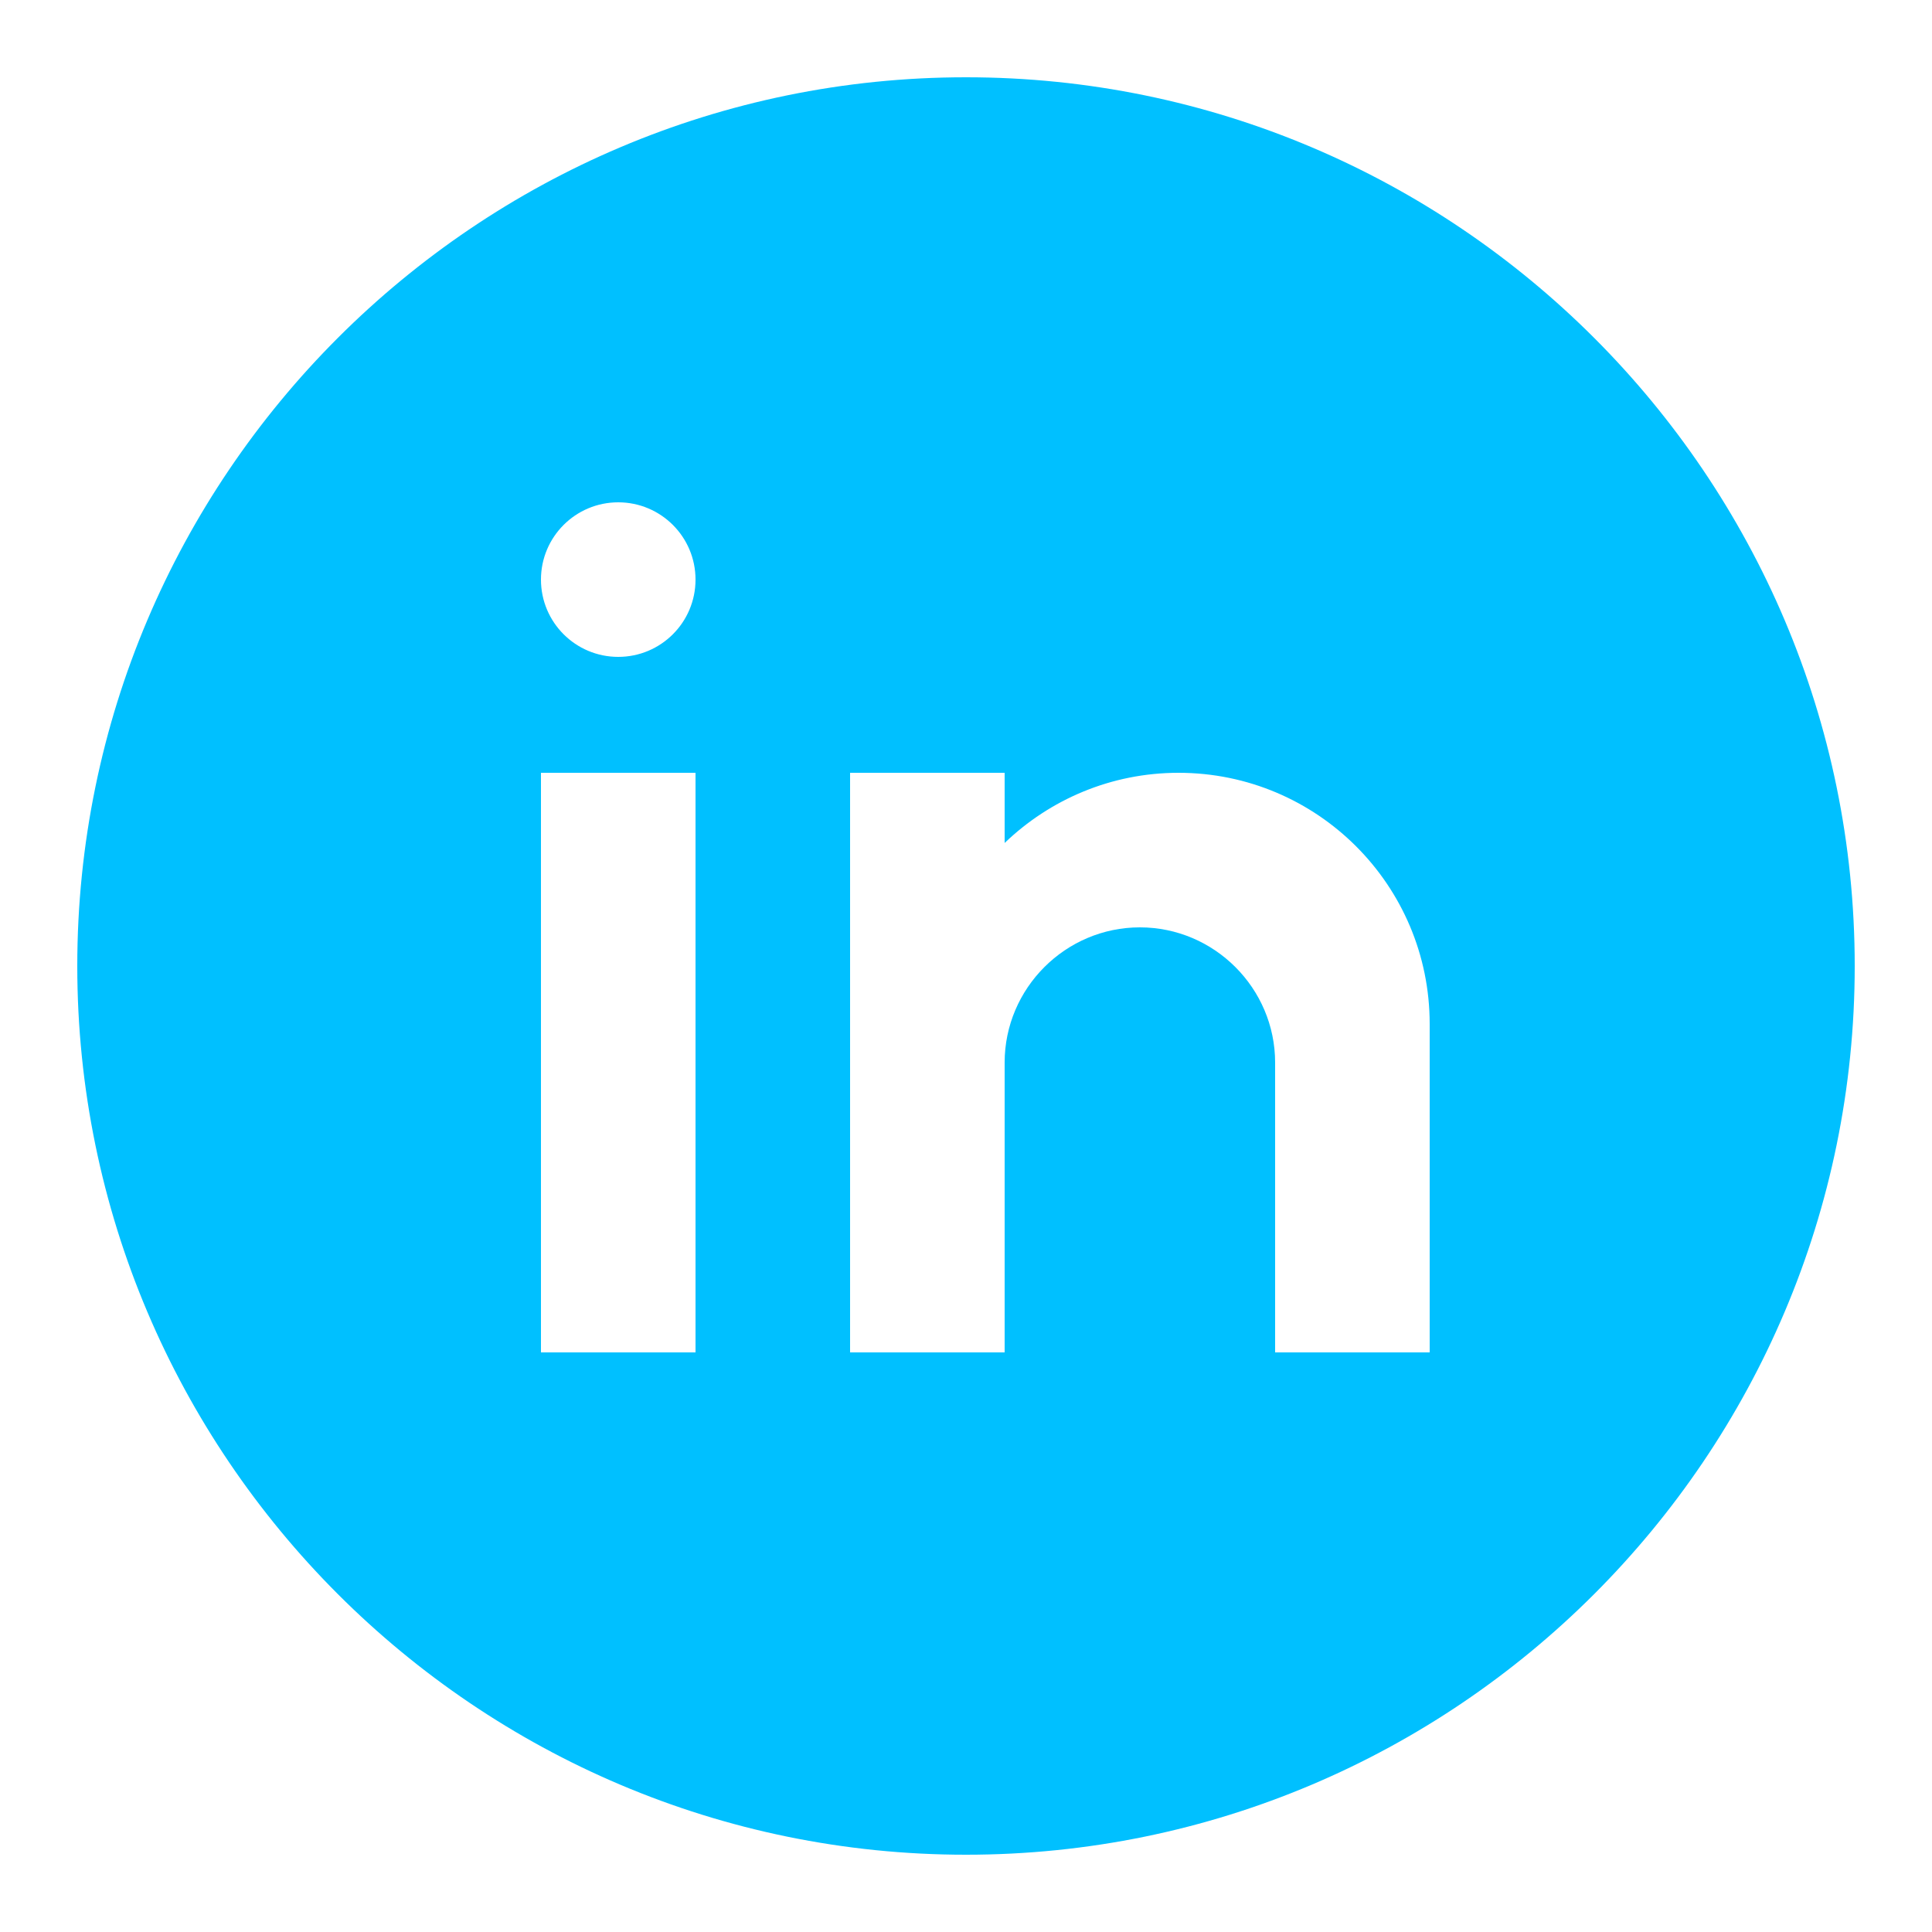
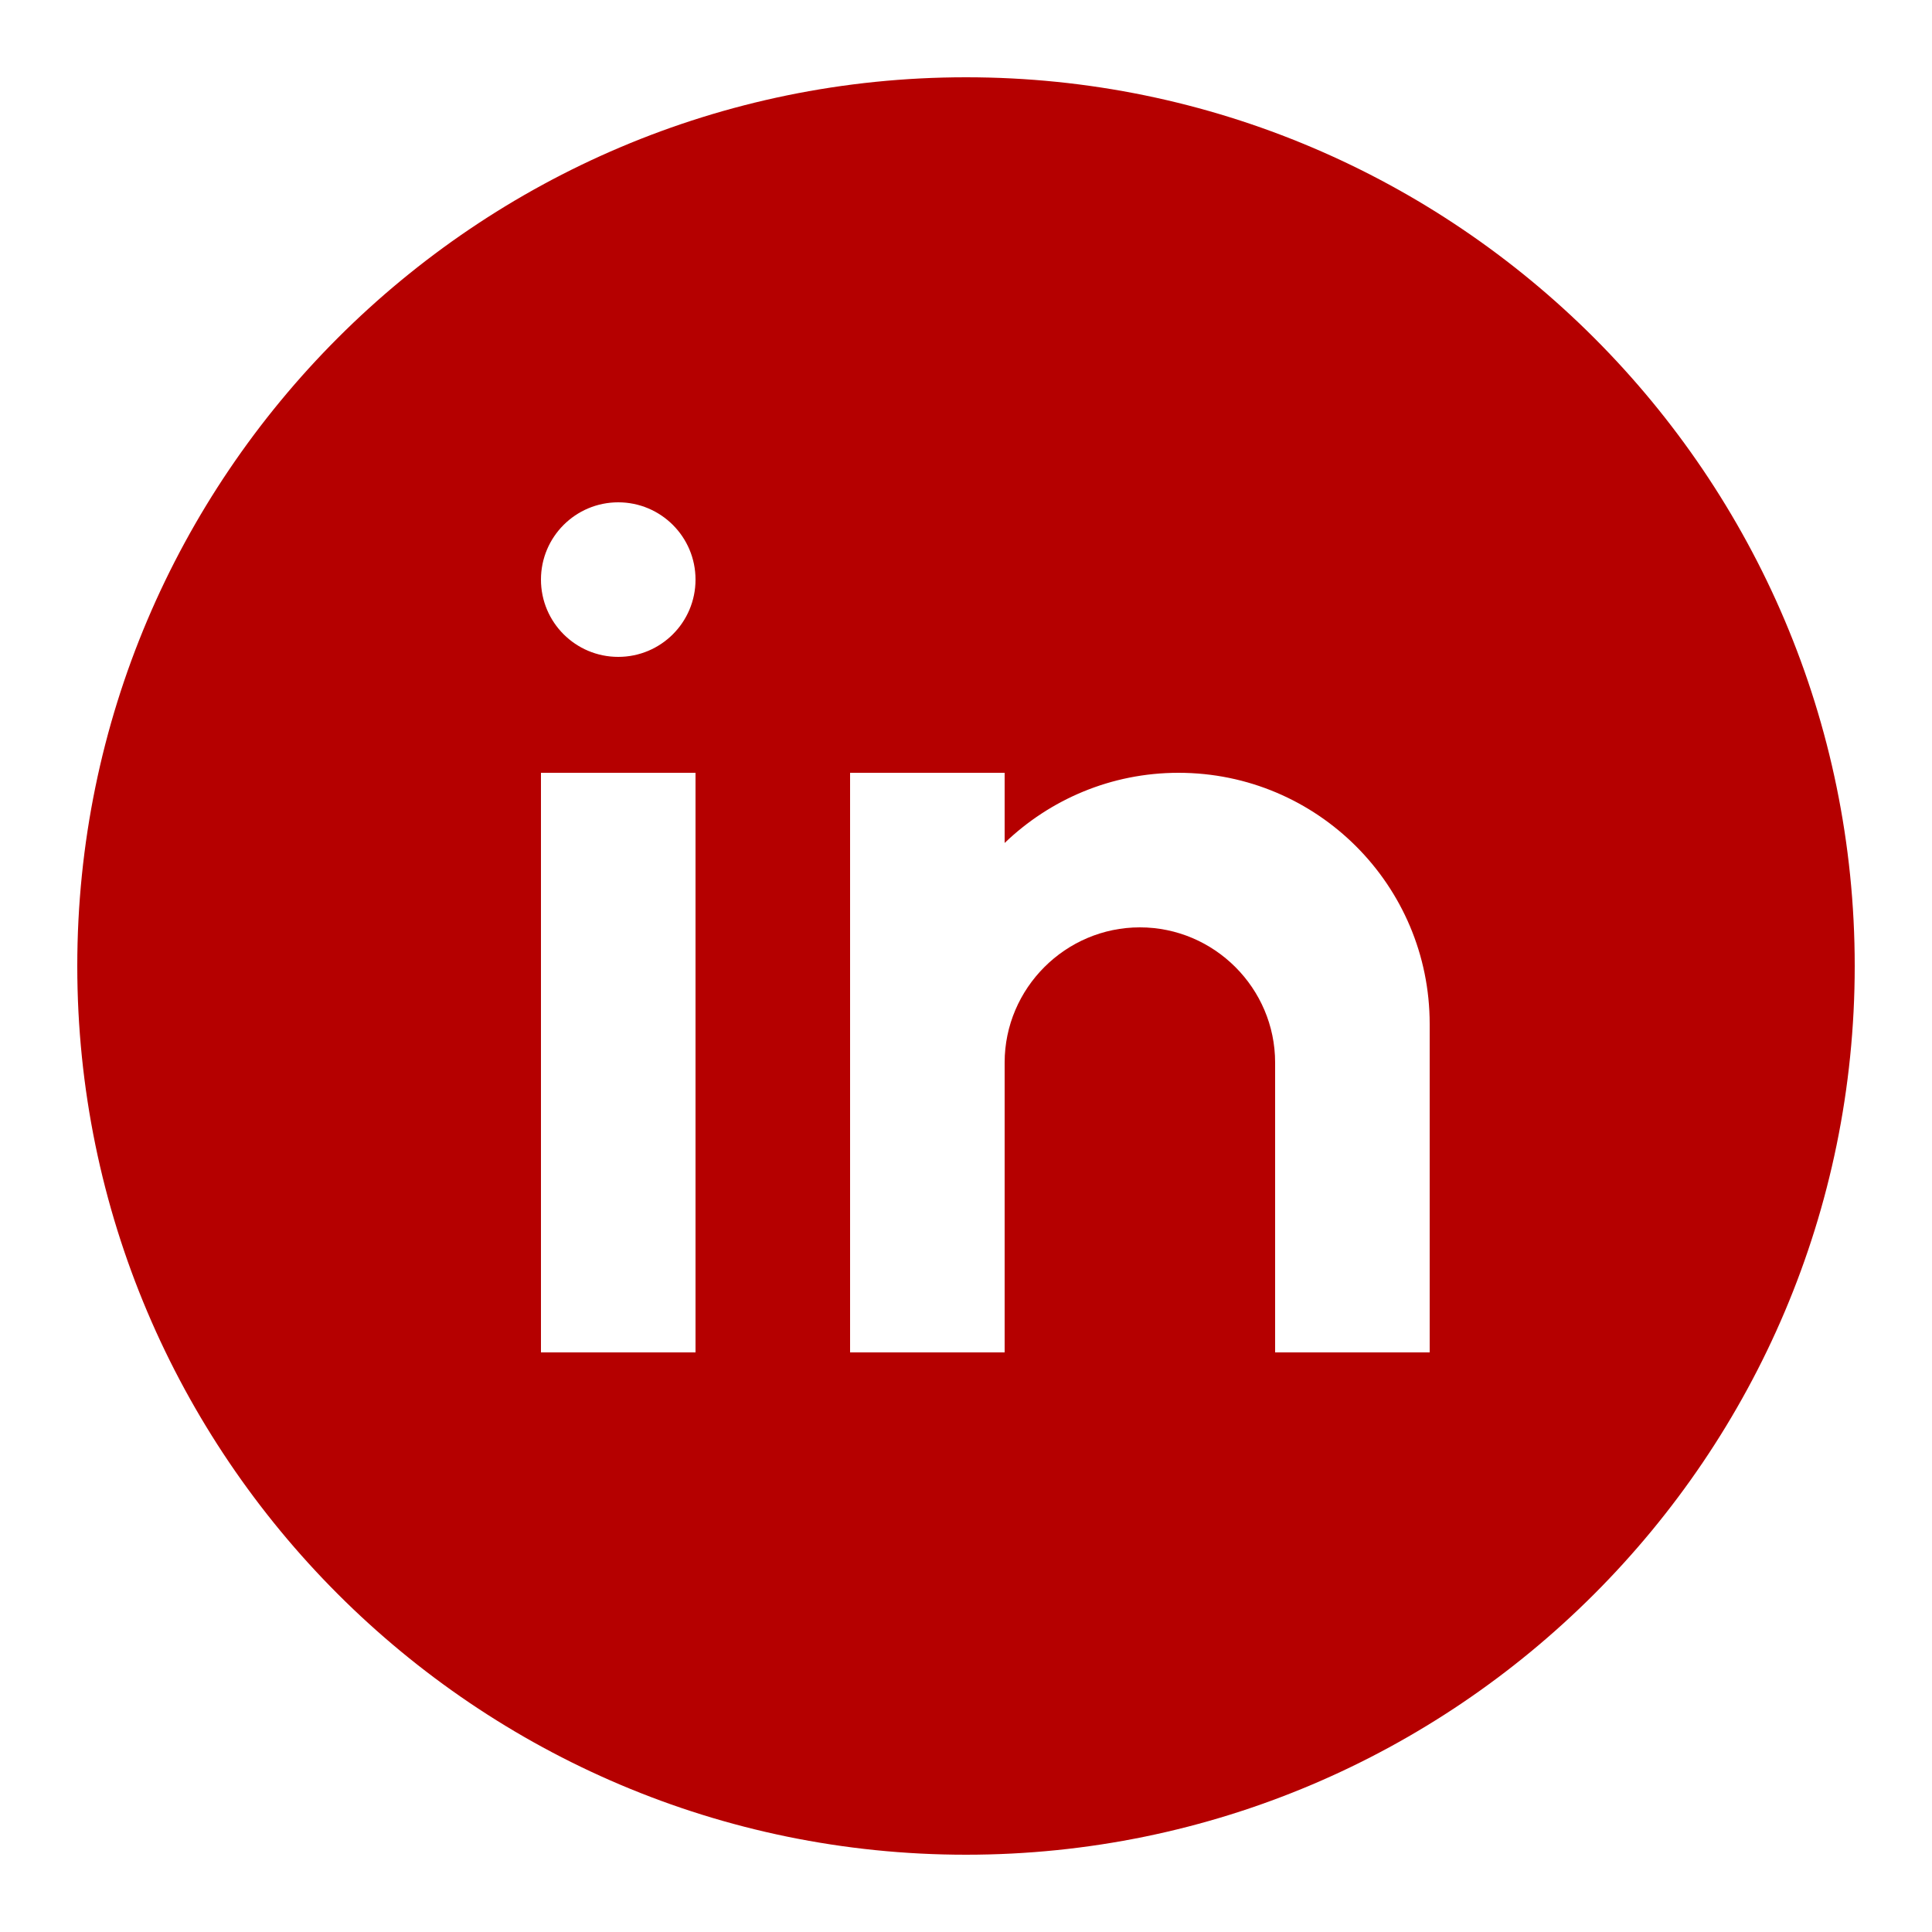
- <svg xmlns="http://www.w3.org/2000/svg" fill="#00C0FF" viewBox="0 0 50 50" width="50px" height="50px">
+ <svg xmlns="http://www.w3.org/2000/svg" fill="#B50000" viewBox="0 0 50 50" width="50px" height="50px">
  <path d="M25,2C12.318,2,2,12.317,2,25s10.318,23,23,23s23-10.317,23-23S37.682,2,25,2z M18,35h-4V20h4V35z M16,17 c-1.105,0-2-0.895-2-2c0-1.105,0.895-2,2-2s2,0.895,2,2C18,16.105,17.105,17,16,17z M37,35h-4v-5v-2.5c0-1.925-1.575-3.5-3.5-3.5 S26,25.575,26,27.5V35h-4V20h4v1.816C27.168,20.694,28.752,20,30.5,20c3.59,0,6.5,2.91,6.5,6.5V35z" />
</svg>
